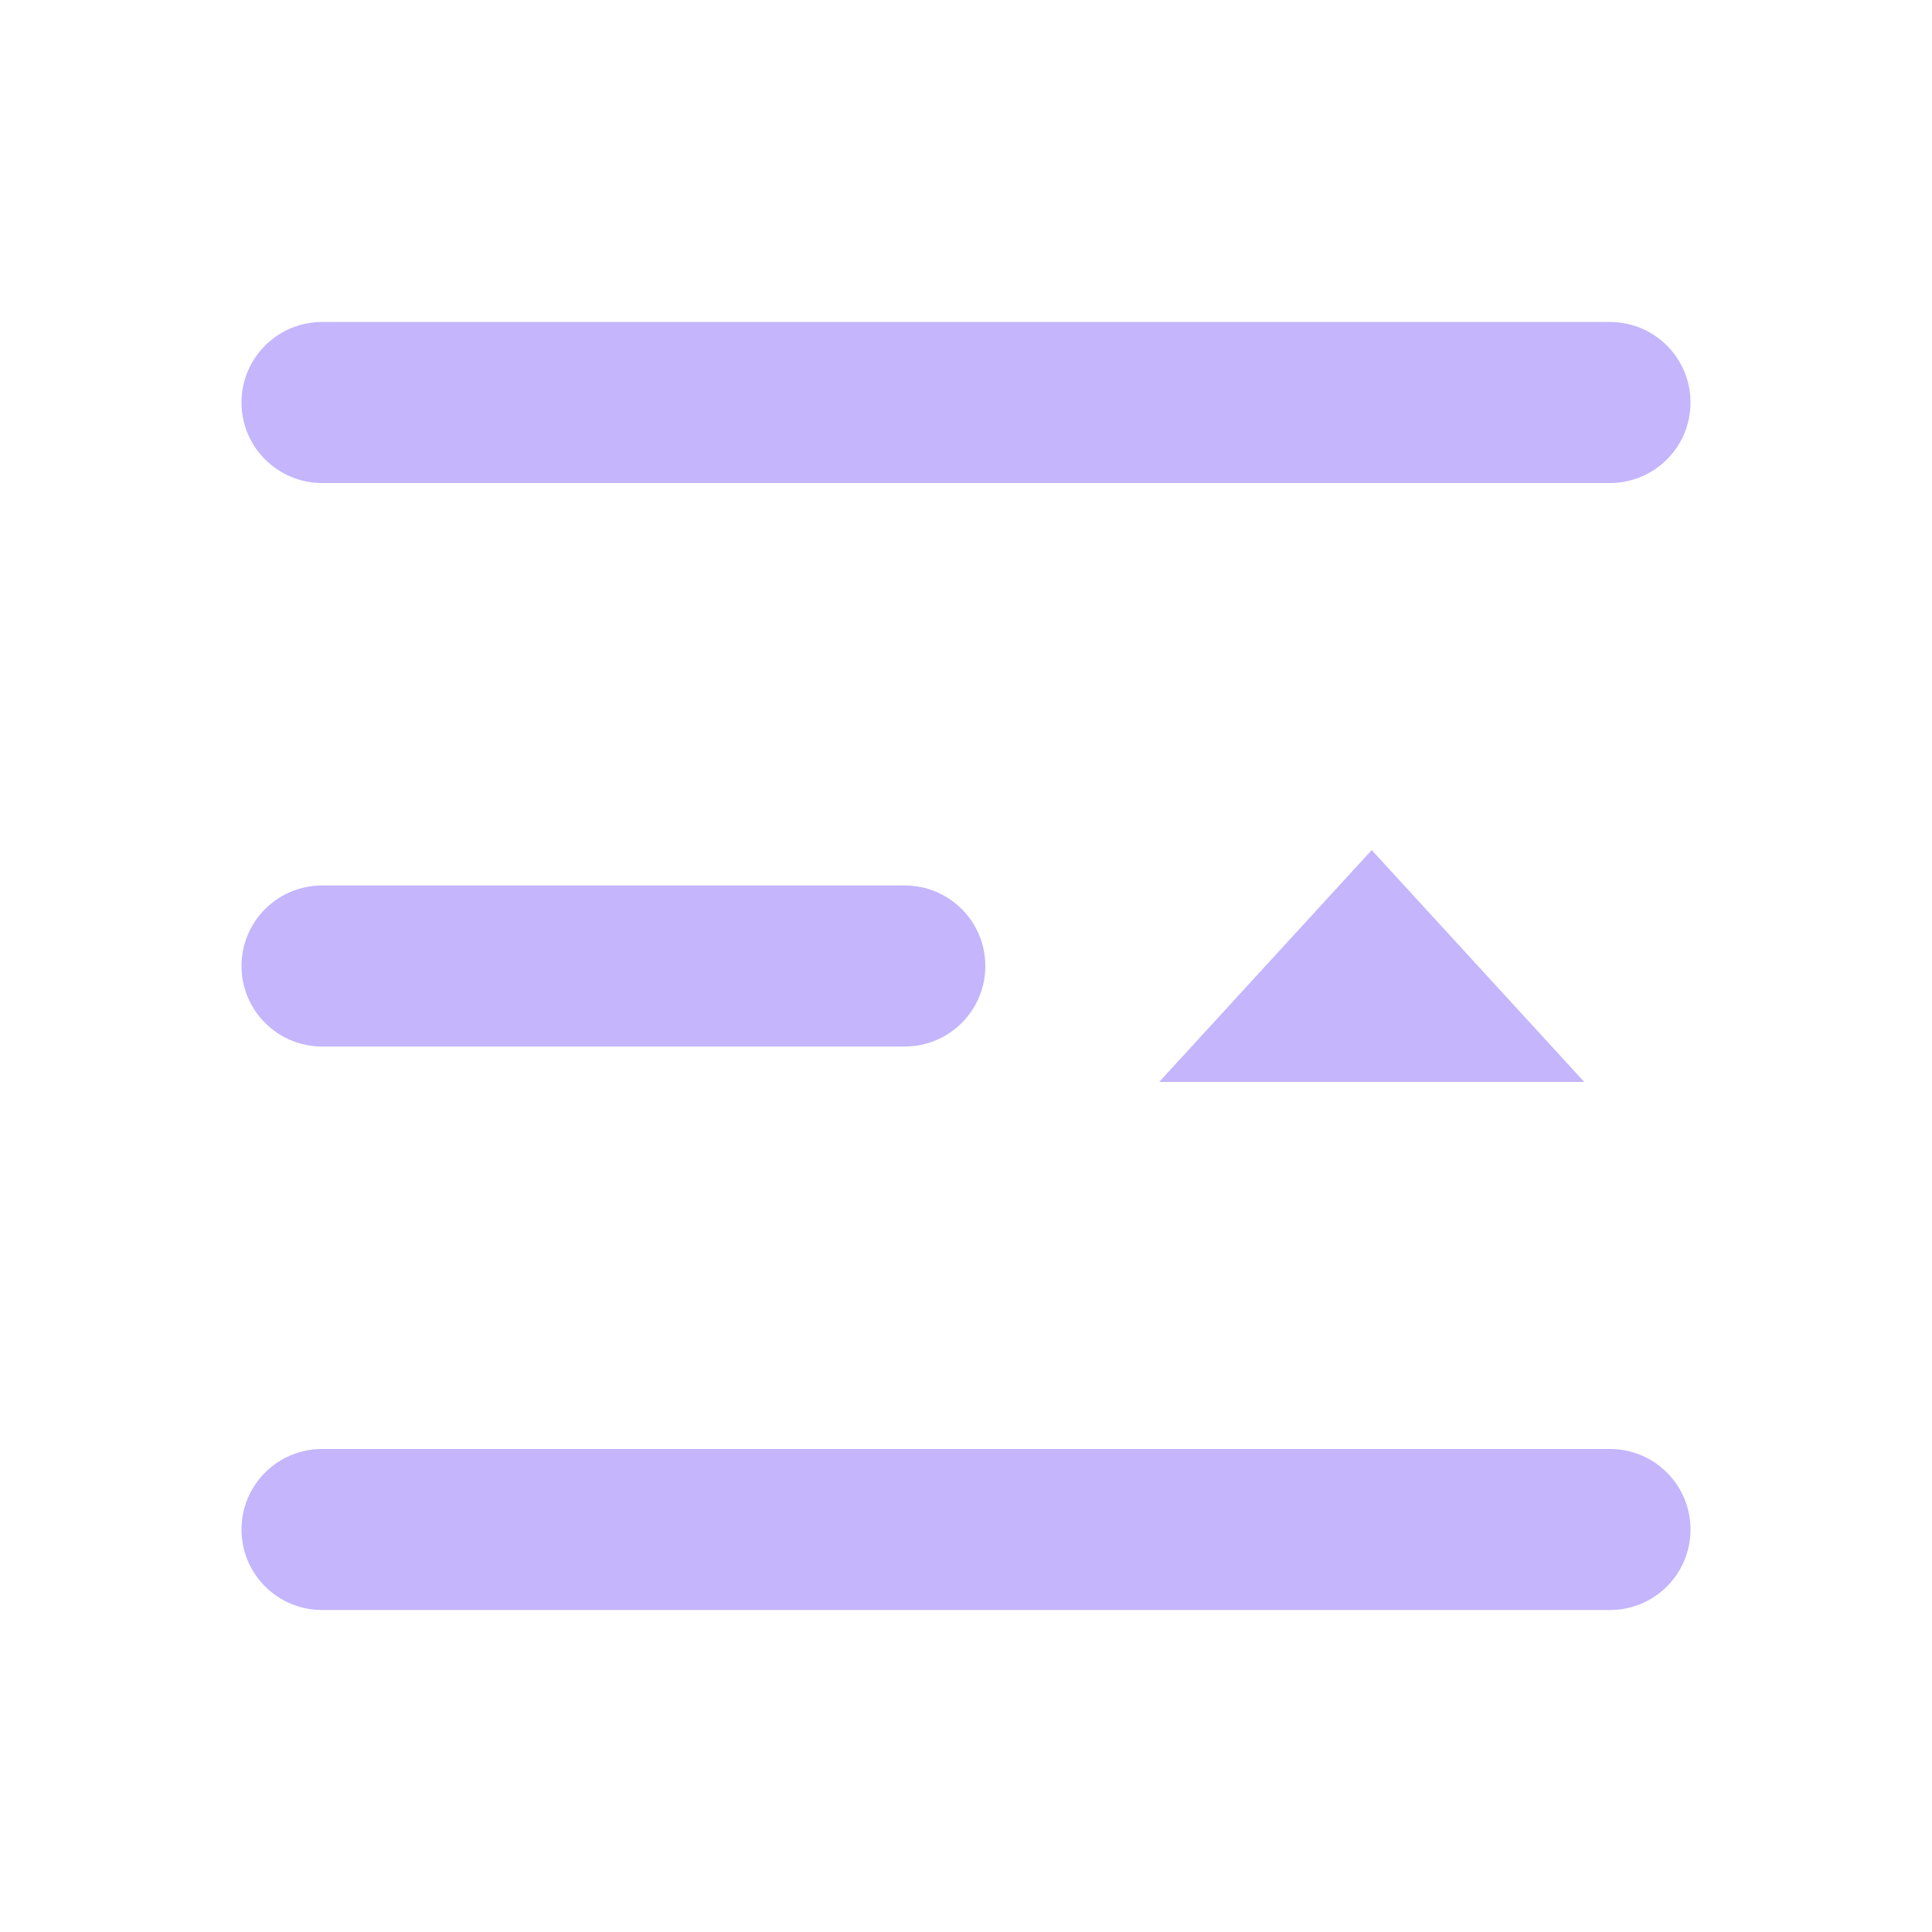
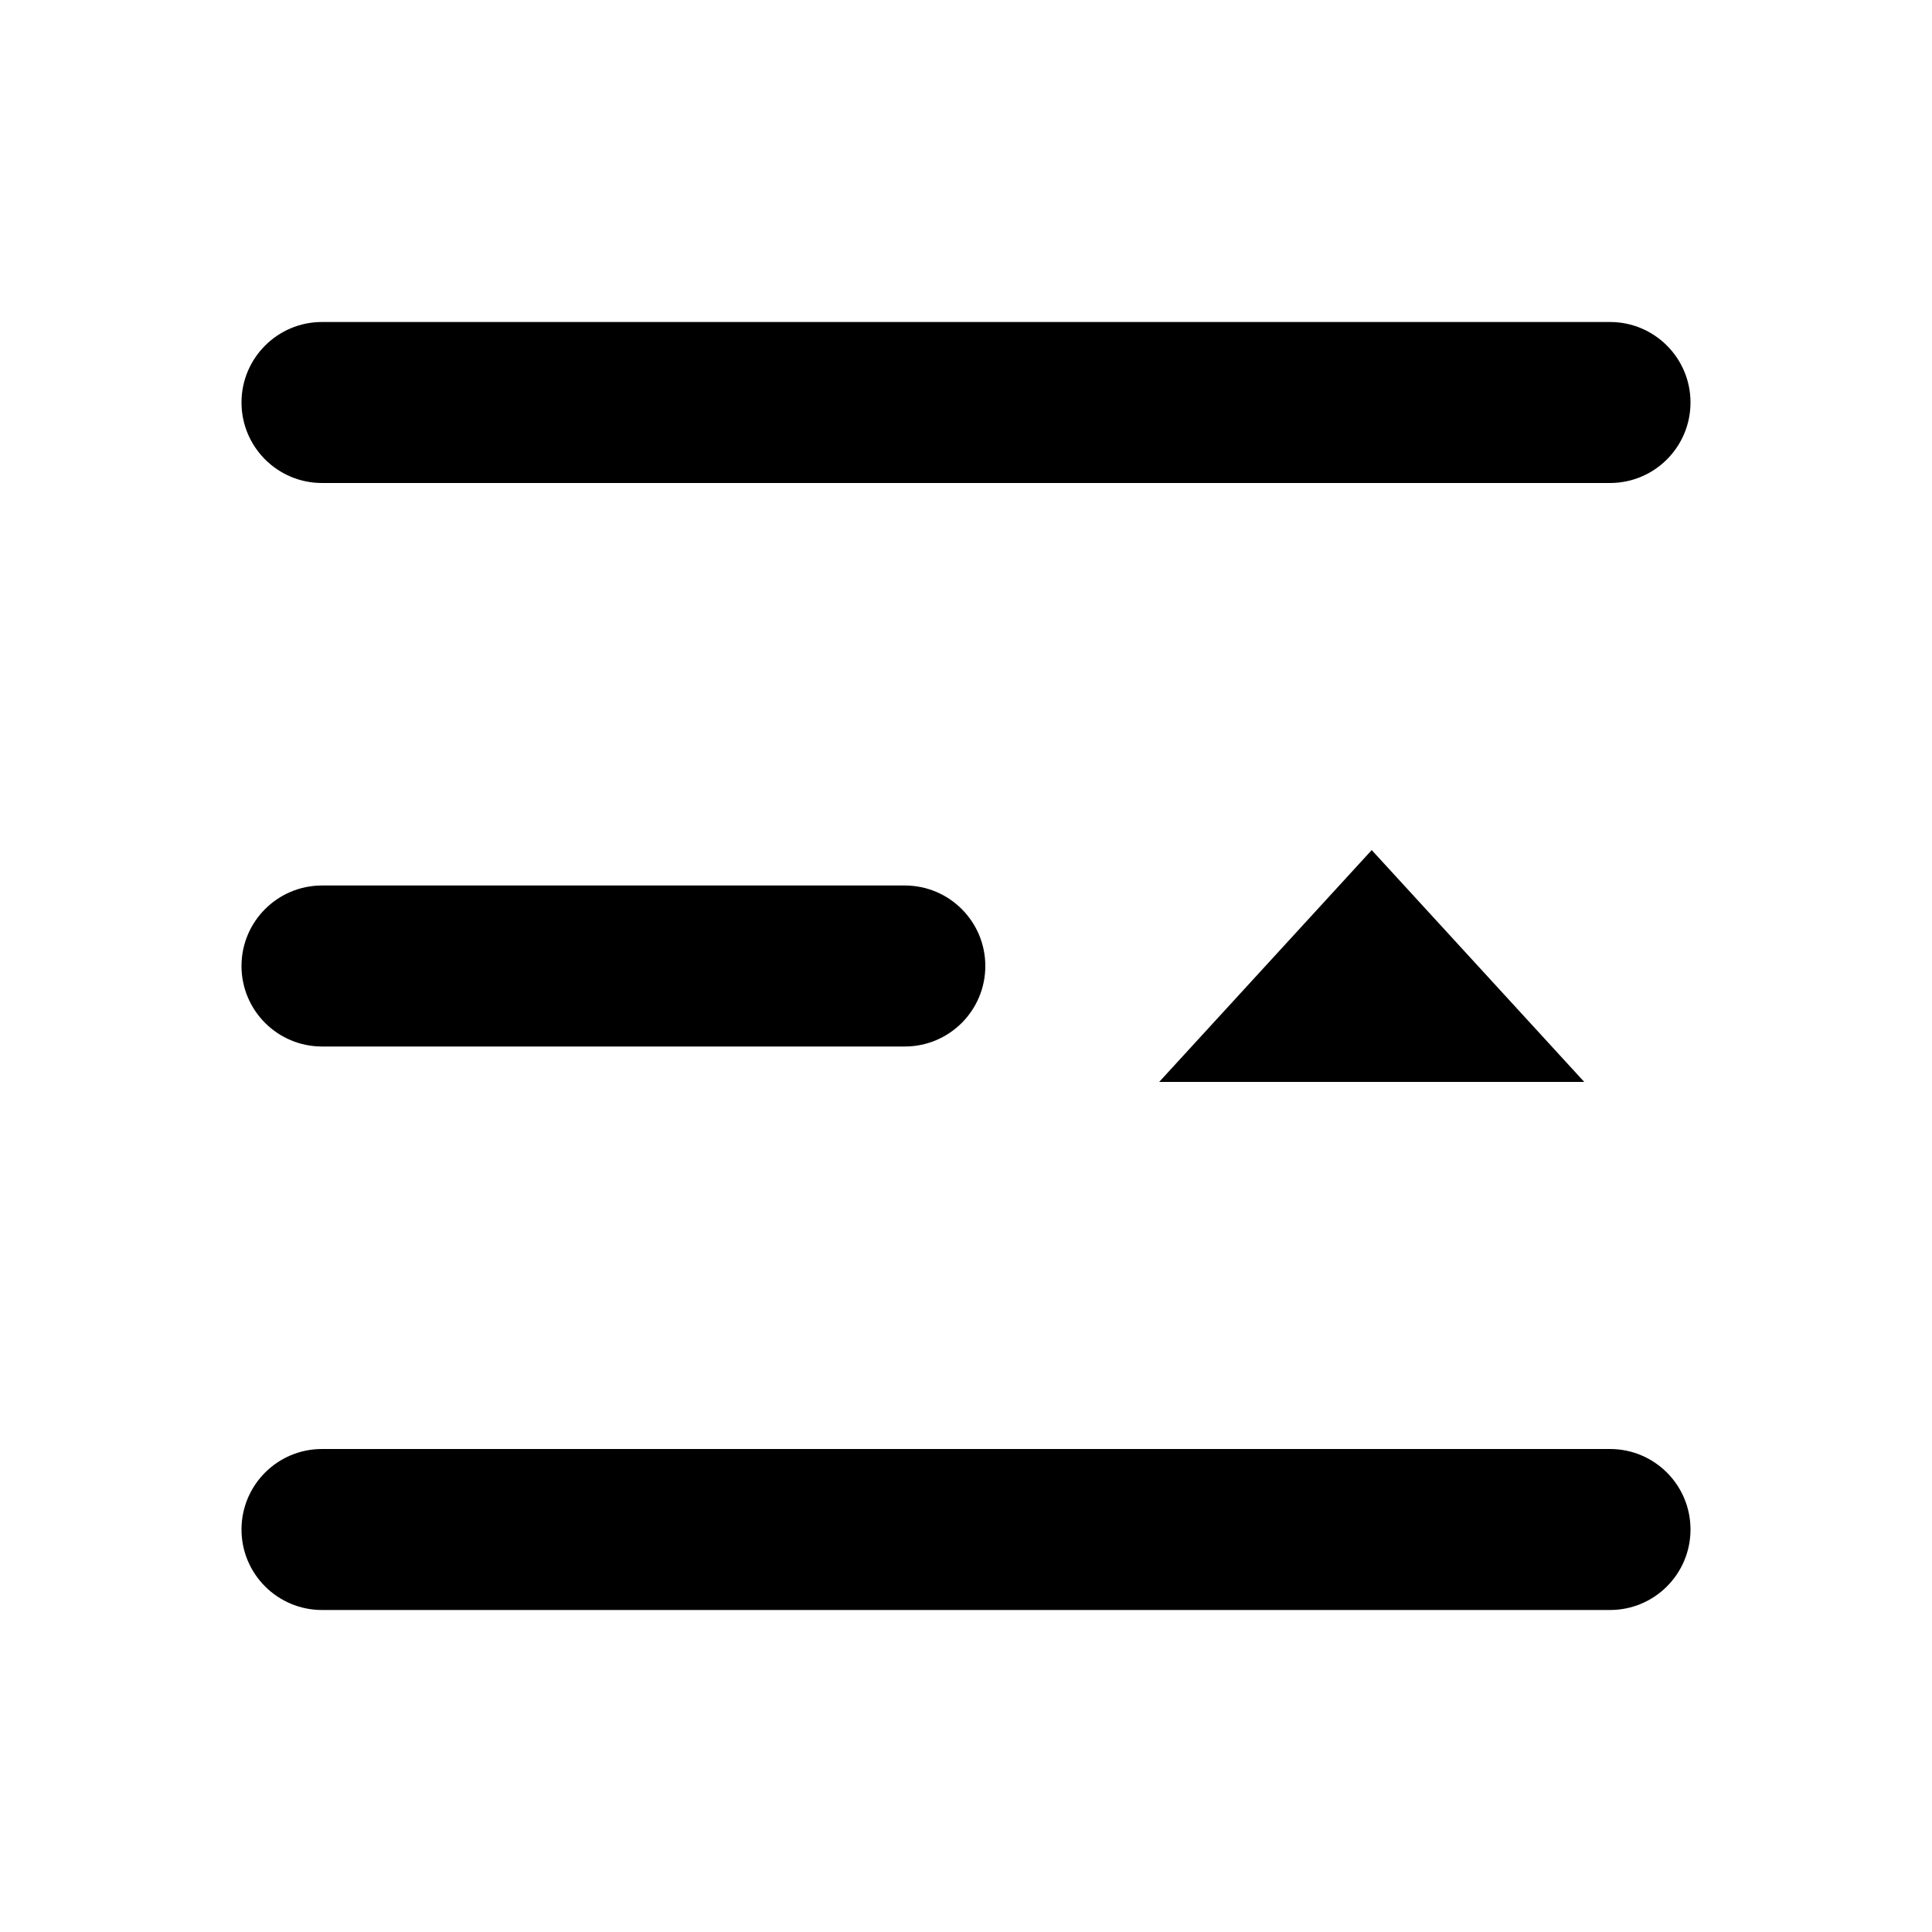
- <svg xmlns="http://www.w3.org/2000/svg" width="42" height="42" viewBox="0 0 42 42" fill="none">
-   <path d="M5.25 33.25C5.25 34.217 6.034 35 7 35L35 35C35.967 35 36.75 34.217 36.75 33.25V33.25C36.75 32.283 35.967 31.5 35 31.5L7 31.5C6.034 31.5 5.25 32.283 5.25 33.25V33.25ZM5.25 21C5.25 21.966 6.034 22.75 7 22.75H19.67C20.637 22.75 21.42 21.966 21.42 21V21C21.42 20.034 20.637 19.25 19.67 19.25H7C6.034 19.25 5.25 20.034 5.25 21V21ZM5.25 8.75C5.25 9.716 6.034 10.5 7 10.5L35 10.5C35.967 10.5 36.75 9.716 36.75 8.75V8.75C36.75 7.784 35.967 7 35 7L7 7C6.034 7 5.25 7.784 5.25 8.75V8.75Z" fill="#C4B5FD" />
-   <path d="M25.2 23.52L29.82 18.48L34.44 23.52L25.2 23.52Z" fill="#C4B5FD" />
+ <svg xmlns="http://www.w3.org/2000/svg" viewBox="0 0 42 42" fill="none">
+   <path d="M5.25 33.25C5.25 34.217 6.034 35 7 35L35 35C35.967 35 36.75 34.217 36.75 33.25V33.25C36.75 32.283 35.967 31.5 35 31.5L7 31.5C6.034 31.5 5.25 32.283 5.25 33.25V33.25ZM5.25 21C5.25 21.966 6.034 22.75 7 22.75H19.67C20.637 22.75 21.42 21.966 21.42 21V21C21.42 20.034 20.637 19.25 19.67 19.25H7C6.034 19.25 5.25 20.034 5.25 21V21ZM5.25 8.75C5.25 9.716 6.034 10.5 7 10.5L35 10.5C35.967 10.5 36.75 9.716 36.75 8.75V8.75C36.75 7.784 35.967 7 35 7L7 7C6.034 7 5.25 7.784 5.25 8.75V8.75Z" fill="currentColor" />
+   <path d="M25.2 23.52L29.82 18.48L34.44 23.52L25.2 23.52Z" fill="currentColor" />
</svg>
